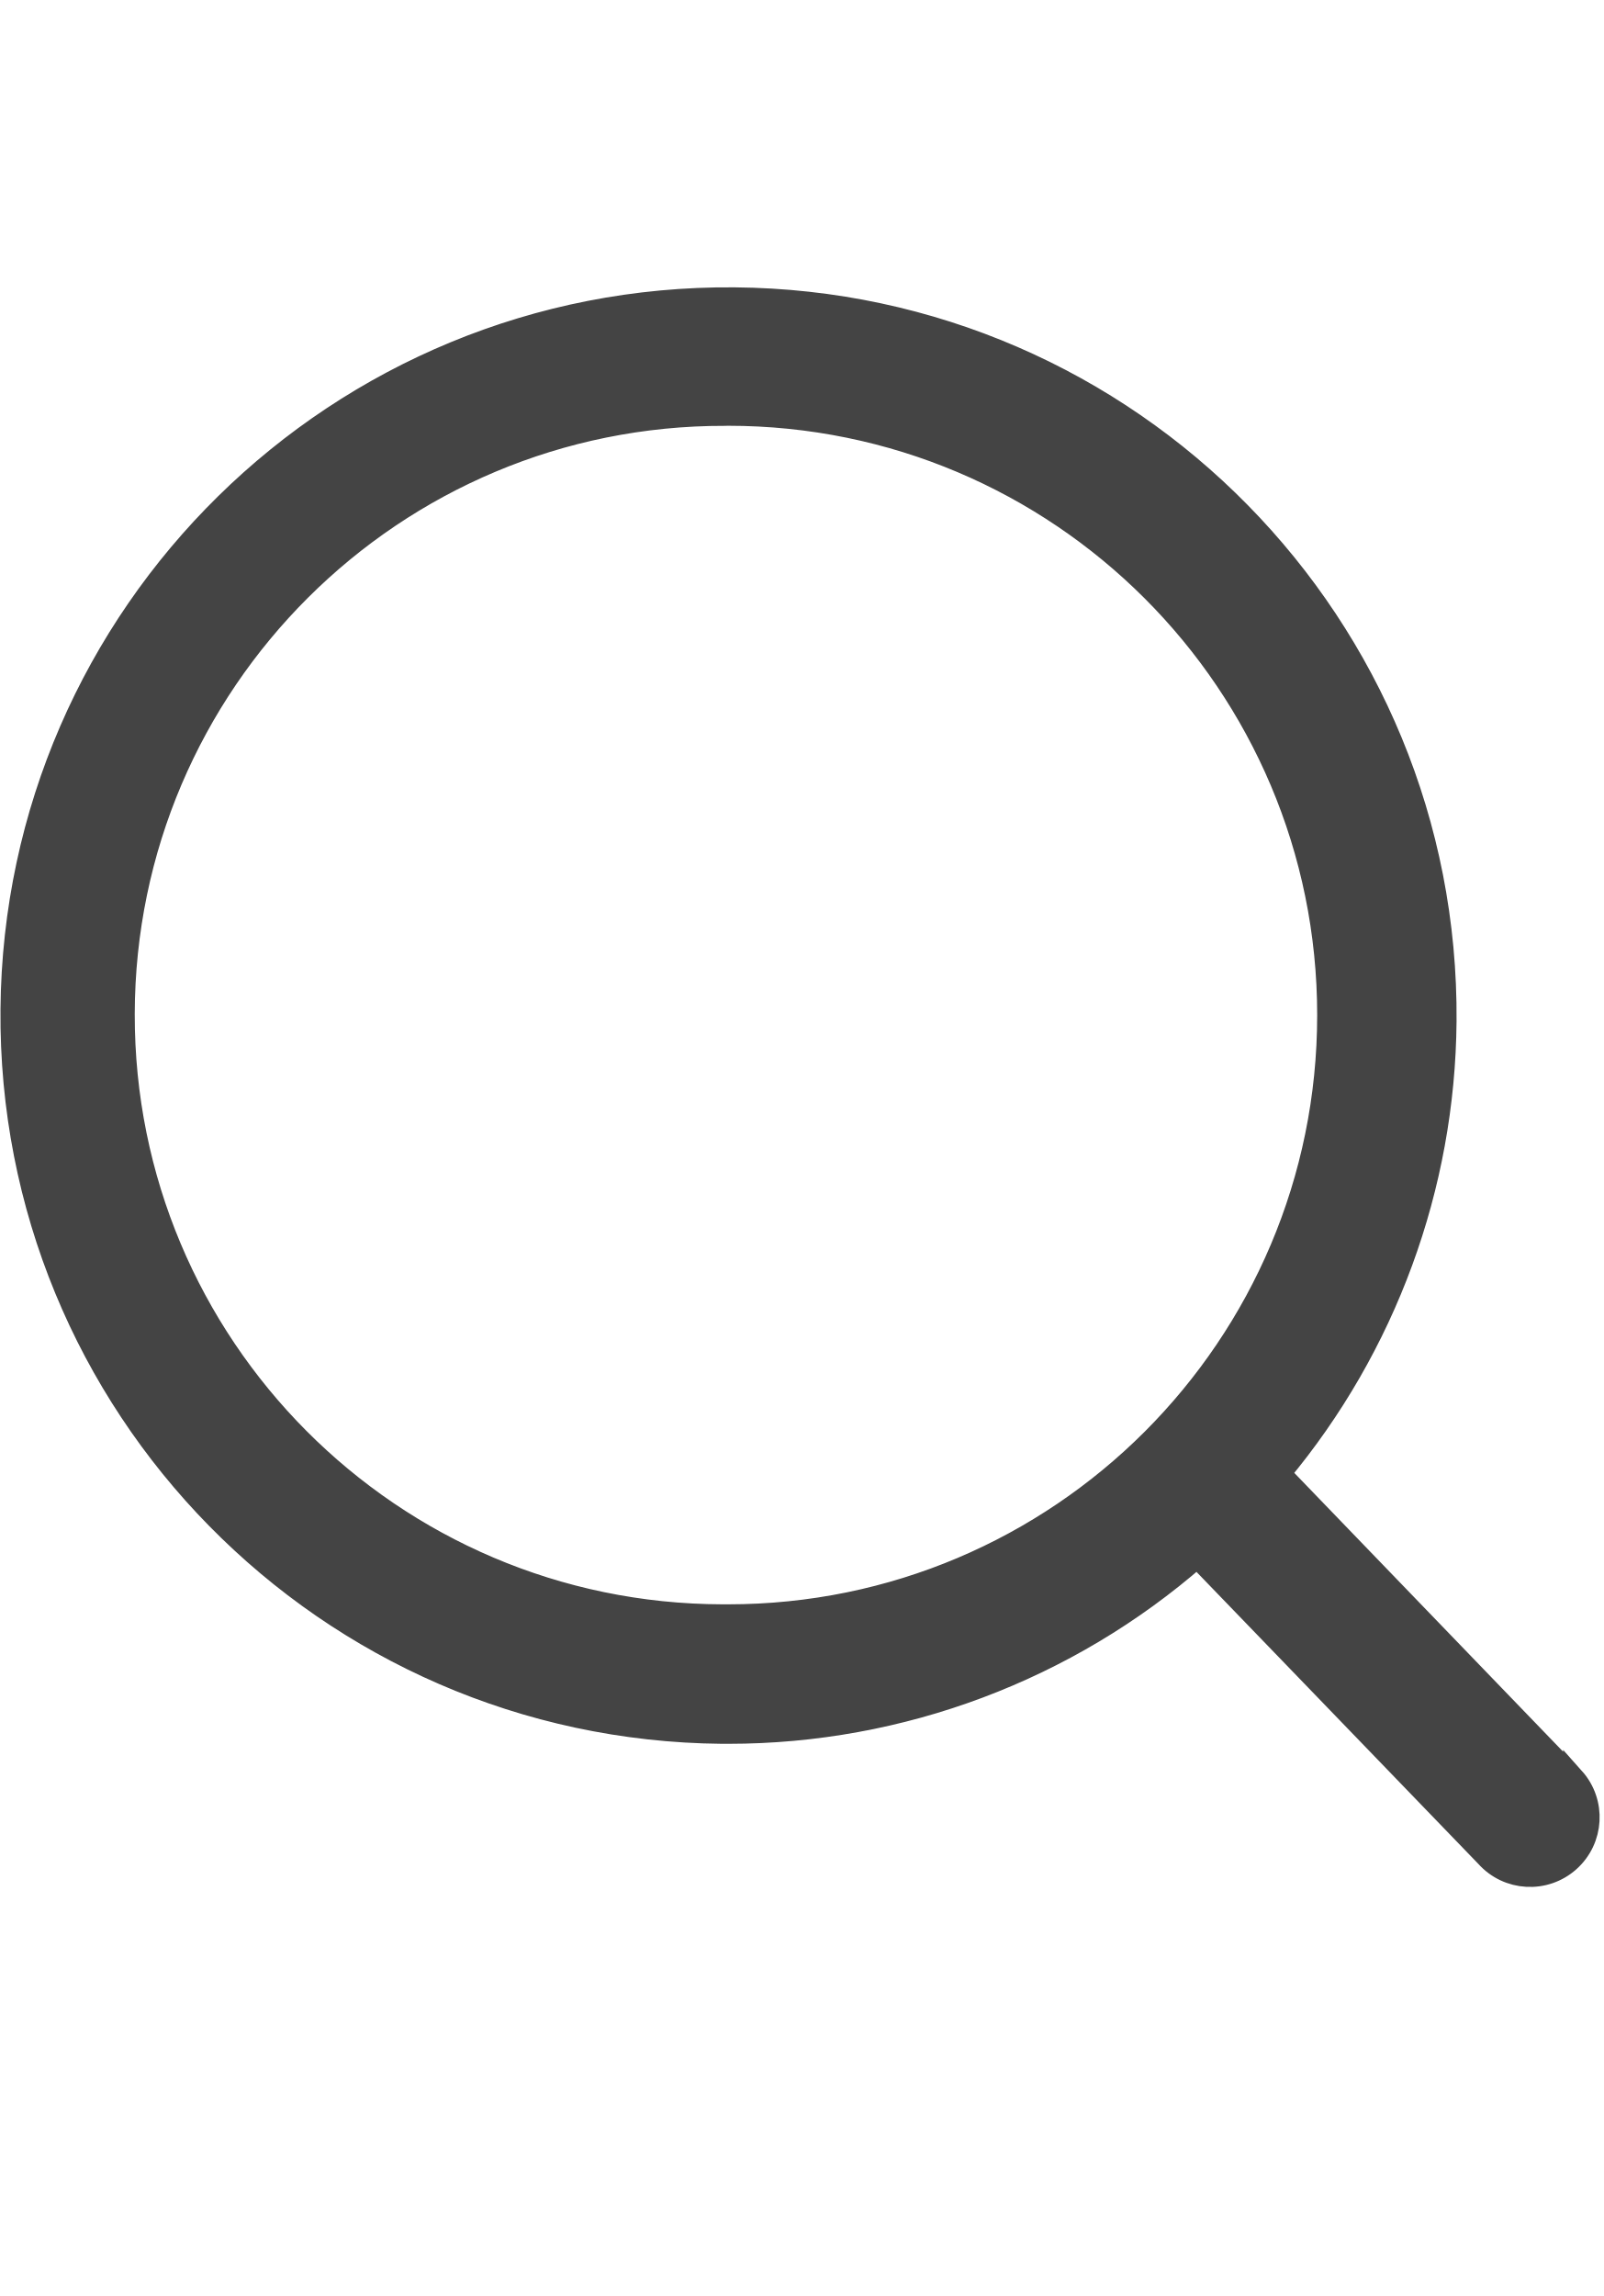
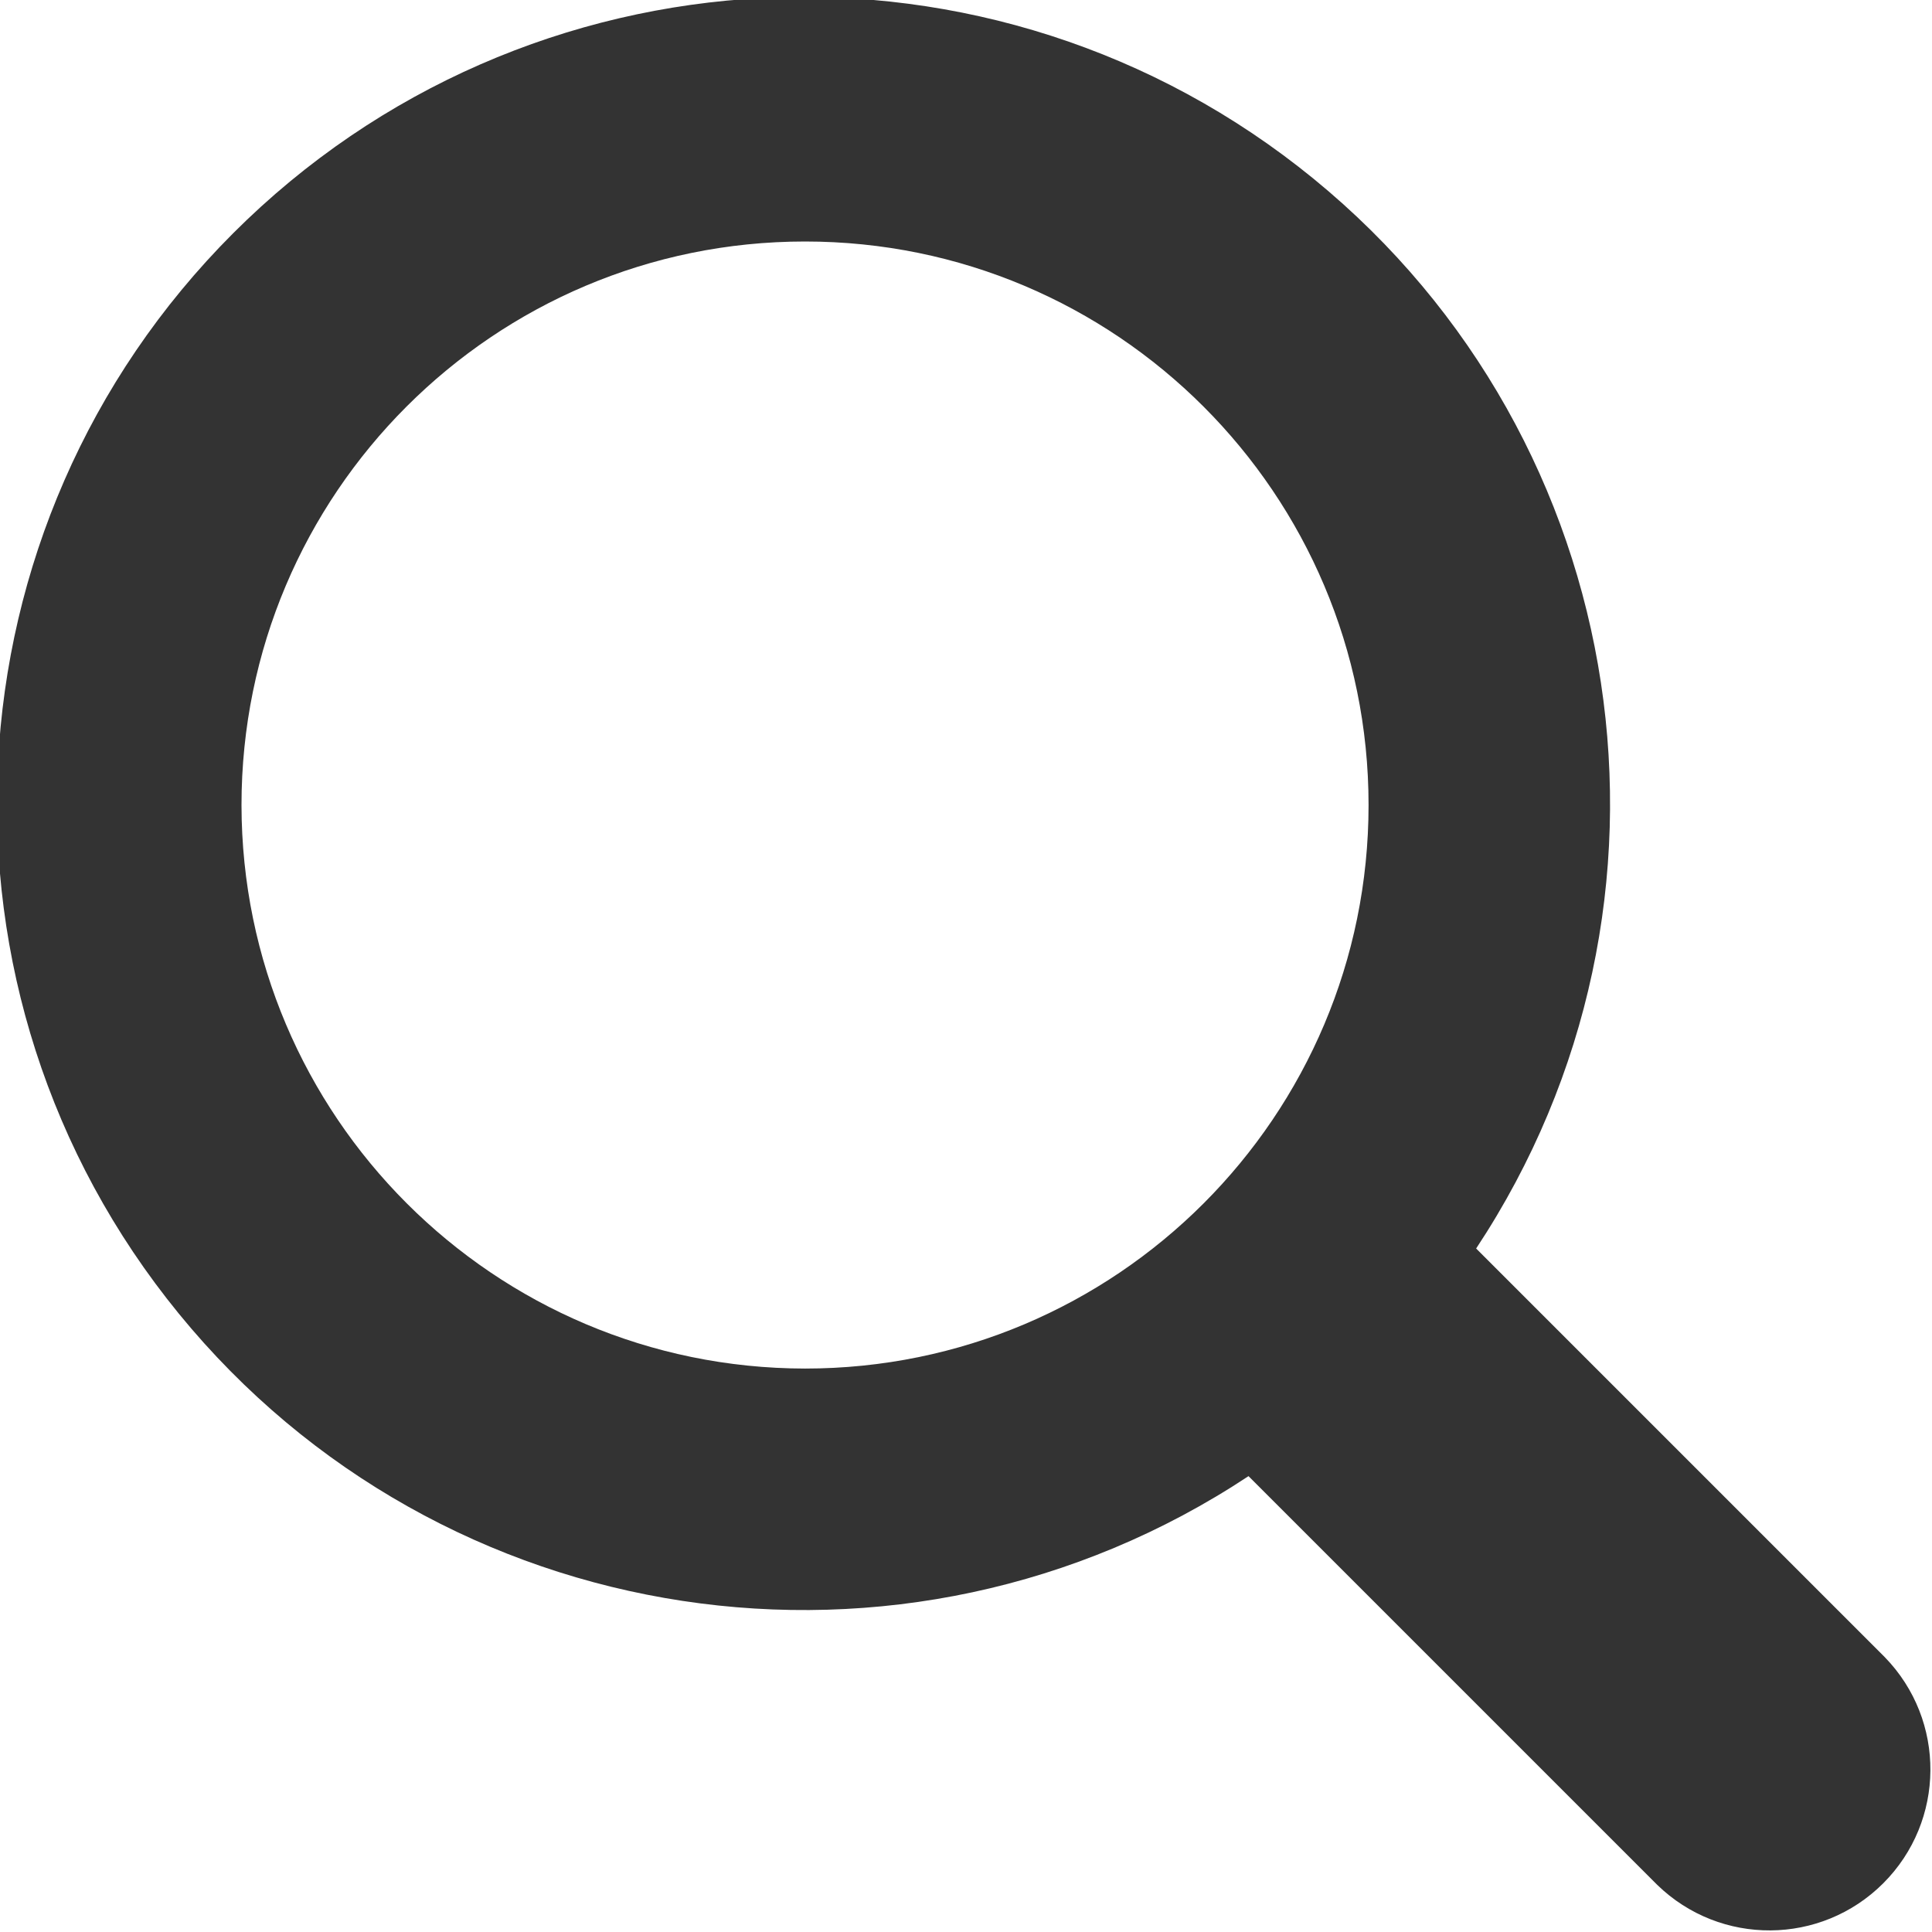
- <svg xmlns="http://www.w3.org/2000/svg" width="22.358" height="32" viewBox="0 0 22.358 32">
-   <defs>
-     <clipPath id="clip-path">
-       <rect y="-4" width="22.358" height="32" fill="none" />
-     </clipPath>
-   </defs>
-   <g id="돋보기" transform="translate(0 4)" clip-path="url(#clip-path)" style="isolation: isolate">
-     <path id="패스_11154" data-name="패스 11154" d="M188.63,575.35l-.01-.009-4.089-4.239a9.969,9.969,0,0,0,2.313-6.3,10,10,0,1,0-10.09,9.918h.089a9.939,9.939,0,0,0,6.535-2.452l4.029,4.173a.82.82,0,1,0,1.223-1.093Zm-11.83-19h.038a8.363,8.363,0,0,1,0,16.726h-.076a8.362,8.362,0,0,1,.034-16.725Z" transform="translate(-166.688 -554.566)" fill="#444" stroke="#444" stroke-width="0.3" />
-   </g>
+ <svg xmlns="http://www.w3.org/2000/svg" width="22" height="22" viewBox="0 0 22 22">
+   <path d="m25.463 22.871-4.654-4.654a9.184 9.184 0 1 0-2.592 2.592l4.654 4.654a1.833 1.833 0 0 0 2.592-2.592zM6.75 13.167a6.417 6.417 0 1 1 6.417 6.417 6.424 6.424 0 0 1-6.417-6.417z" transform="translate(-4 -4)" style="fill:#333" />
</svg>
